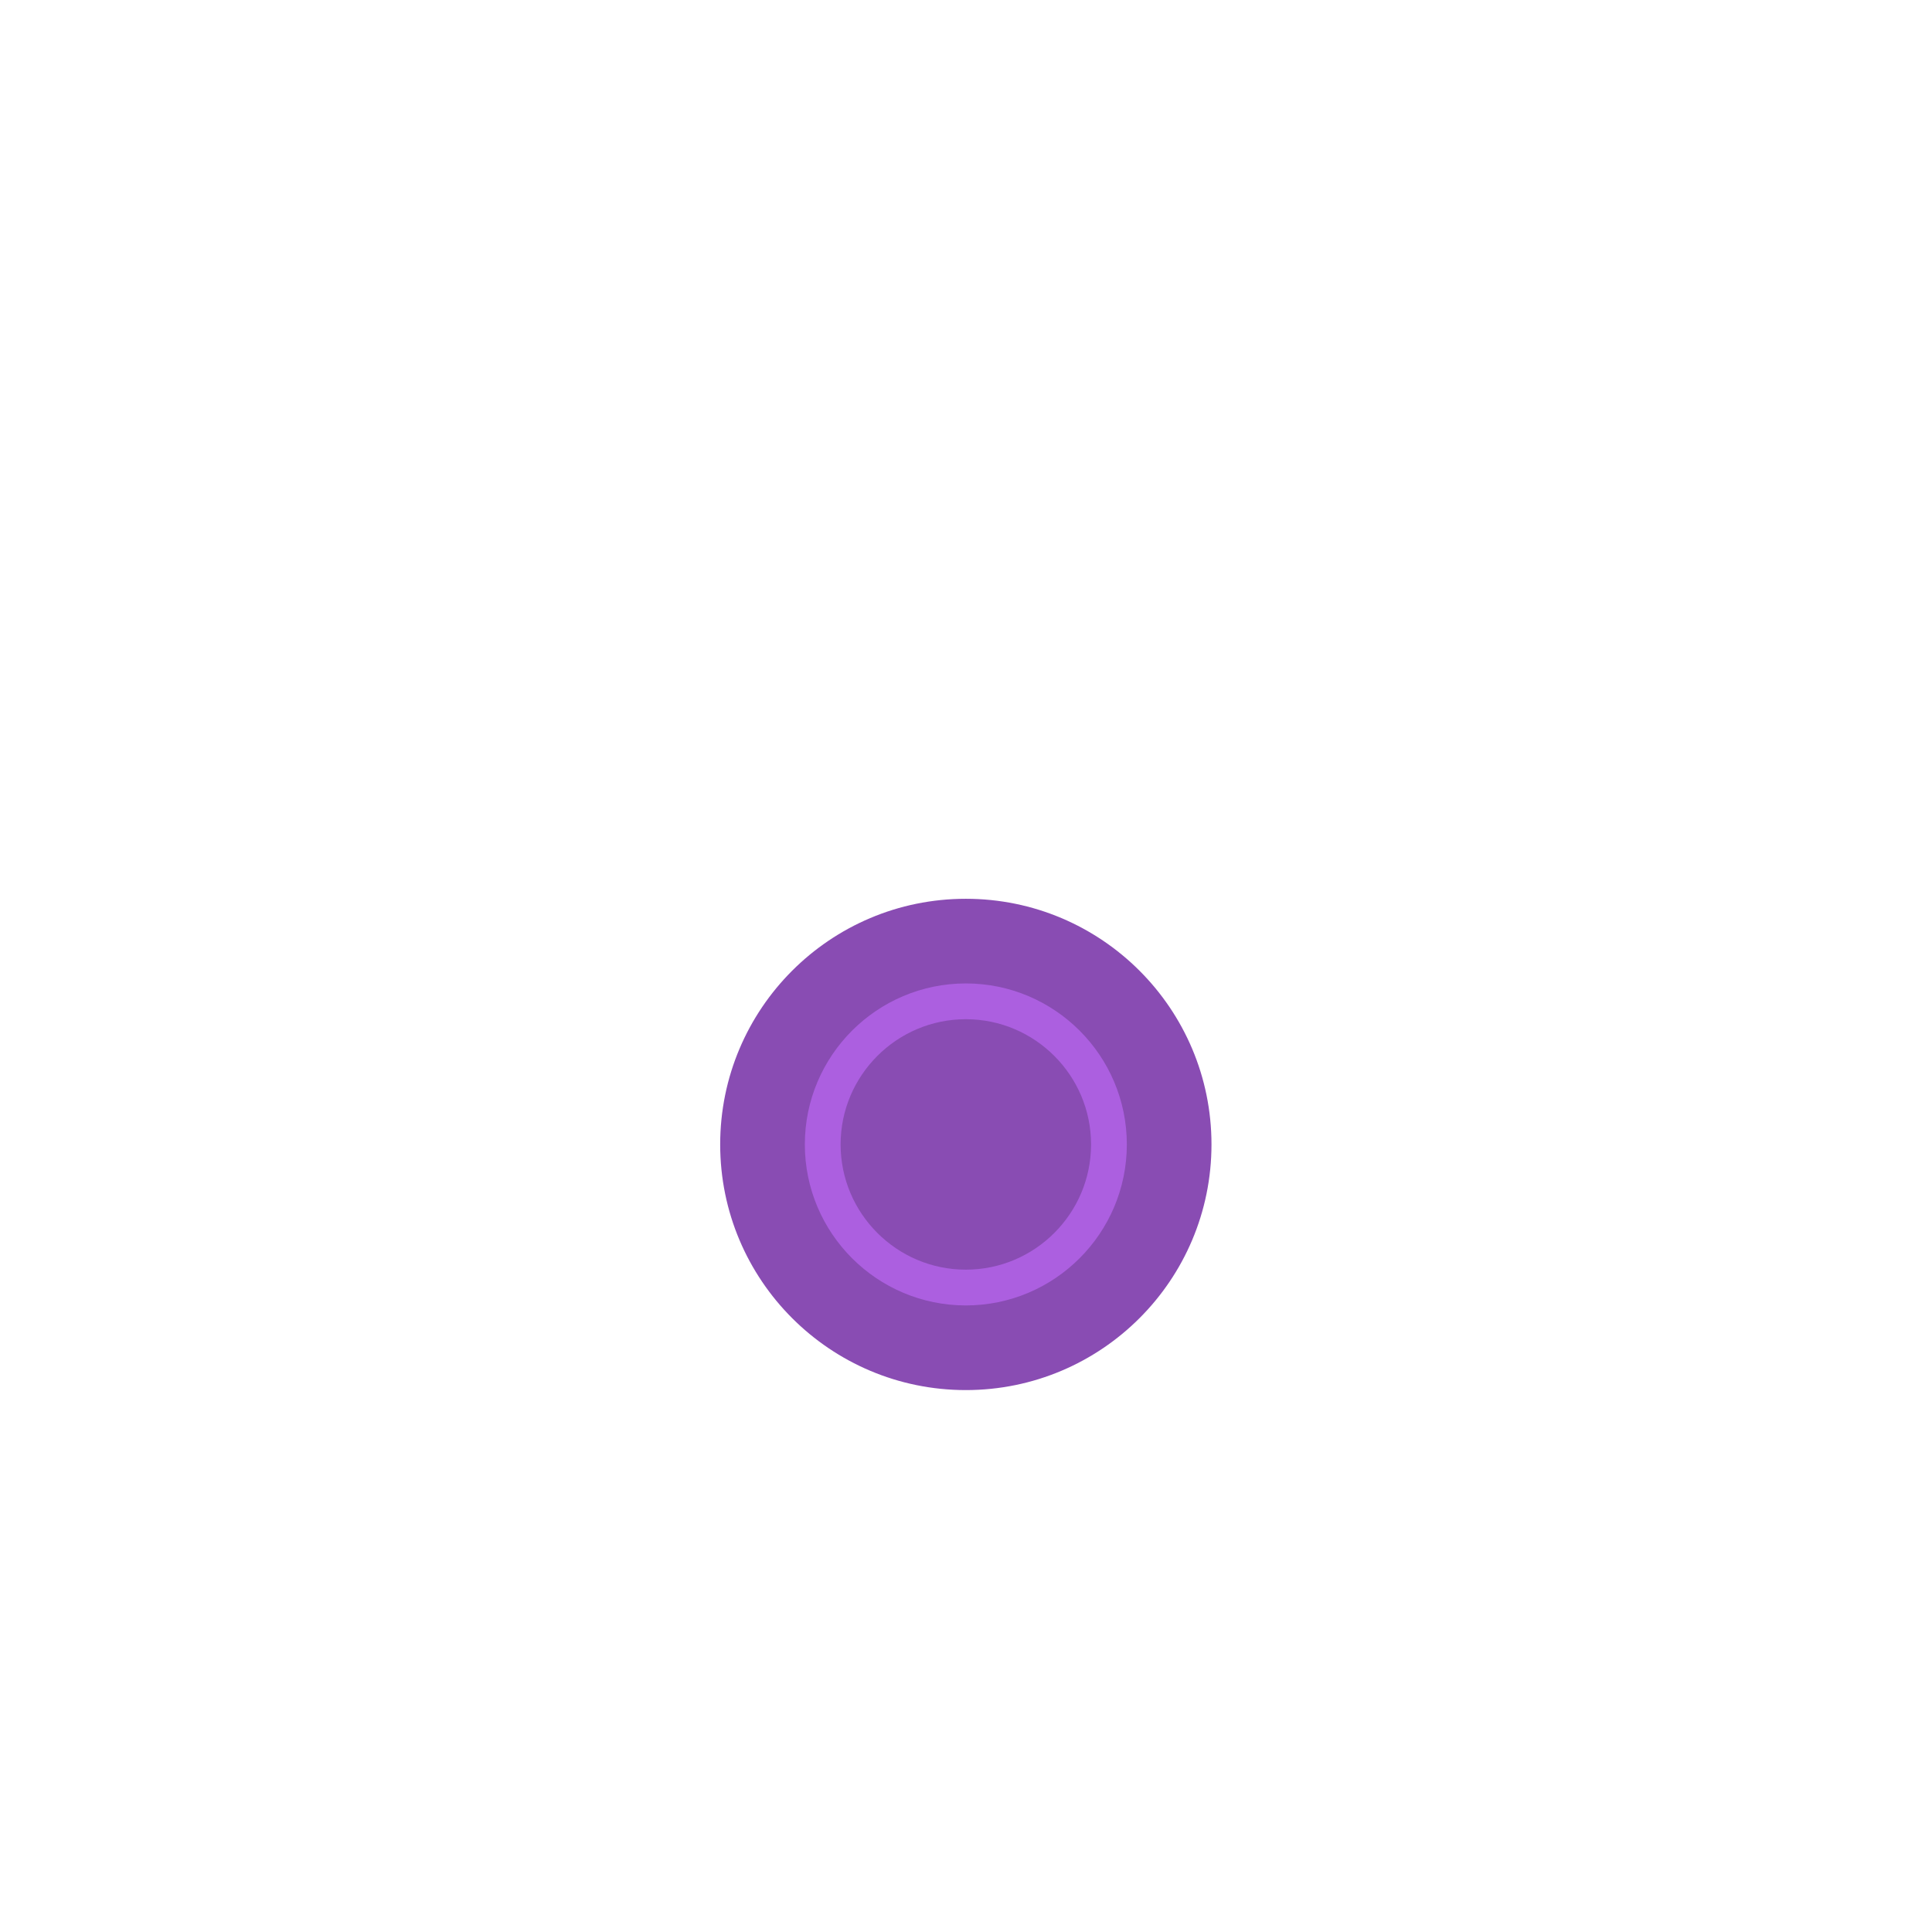
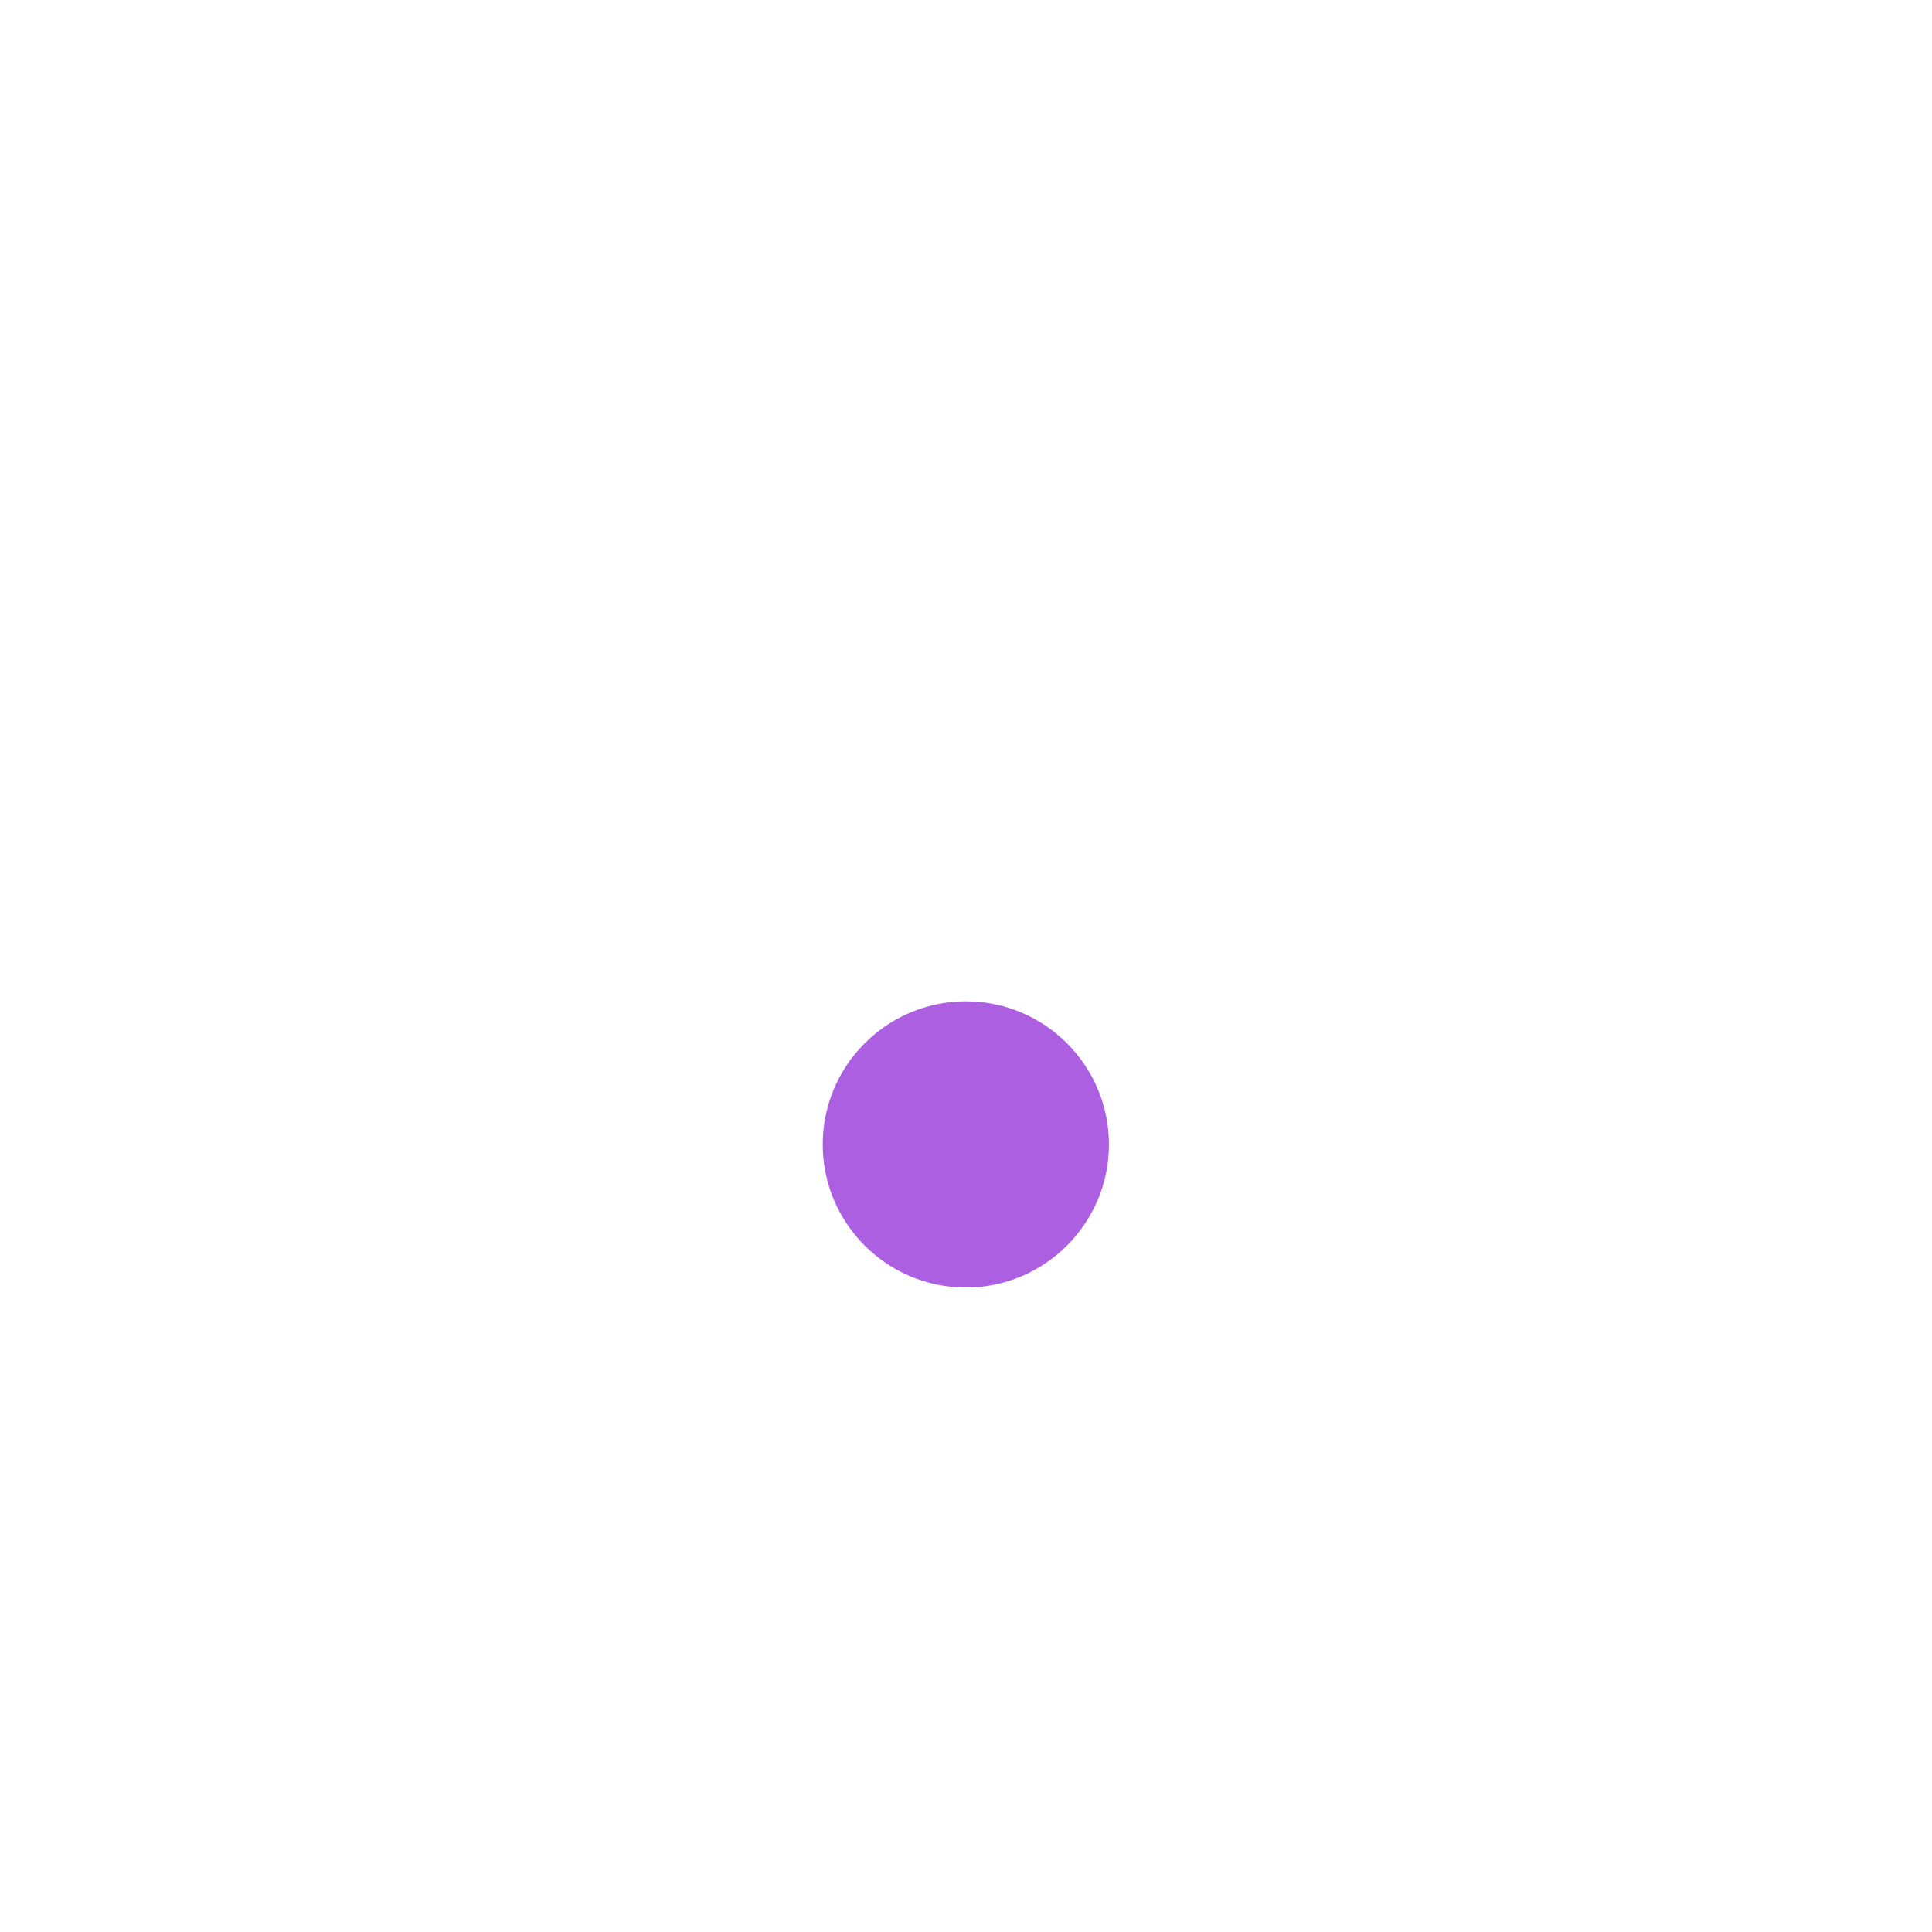
<svg xmlns="http://www.w3.org/2000/svg" id="Layer_1" version="1.1" viewBox="0 0 810 810">
  <defs>
    <style>
      .st0 {
-         stroke: #ac5fe0;
-         stroke-miterlimit: 10;
-         stroke-width: 15px;
-       }
- 
-       .st0, .st1 {
-         fill: #894cb3;
+         fill: #ac5fe0;
      }
    </style>
  </defs>
  <g id="Layer_11" focusable="false">
-     <circle class="st1" cx="404.93" cy="479.81" r="102.99" />
    <path class="st0" d="M404.93,539.81c-33.08,0-60-26.92-60-60s26.92-60,60-60,60,26.92,60,60-26.92,60-60,60Z" />
  </g>
</svg>
